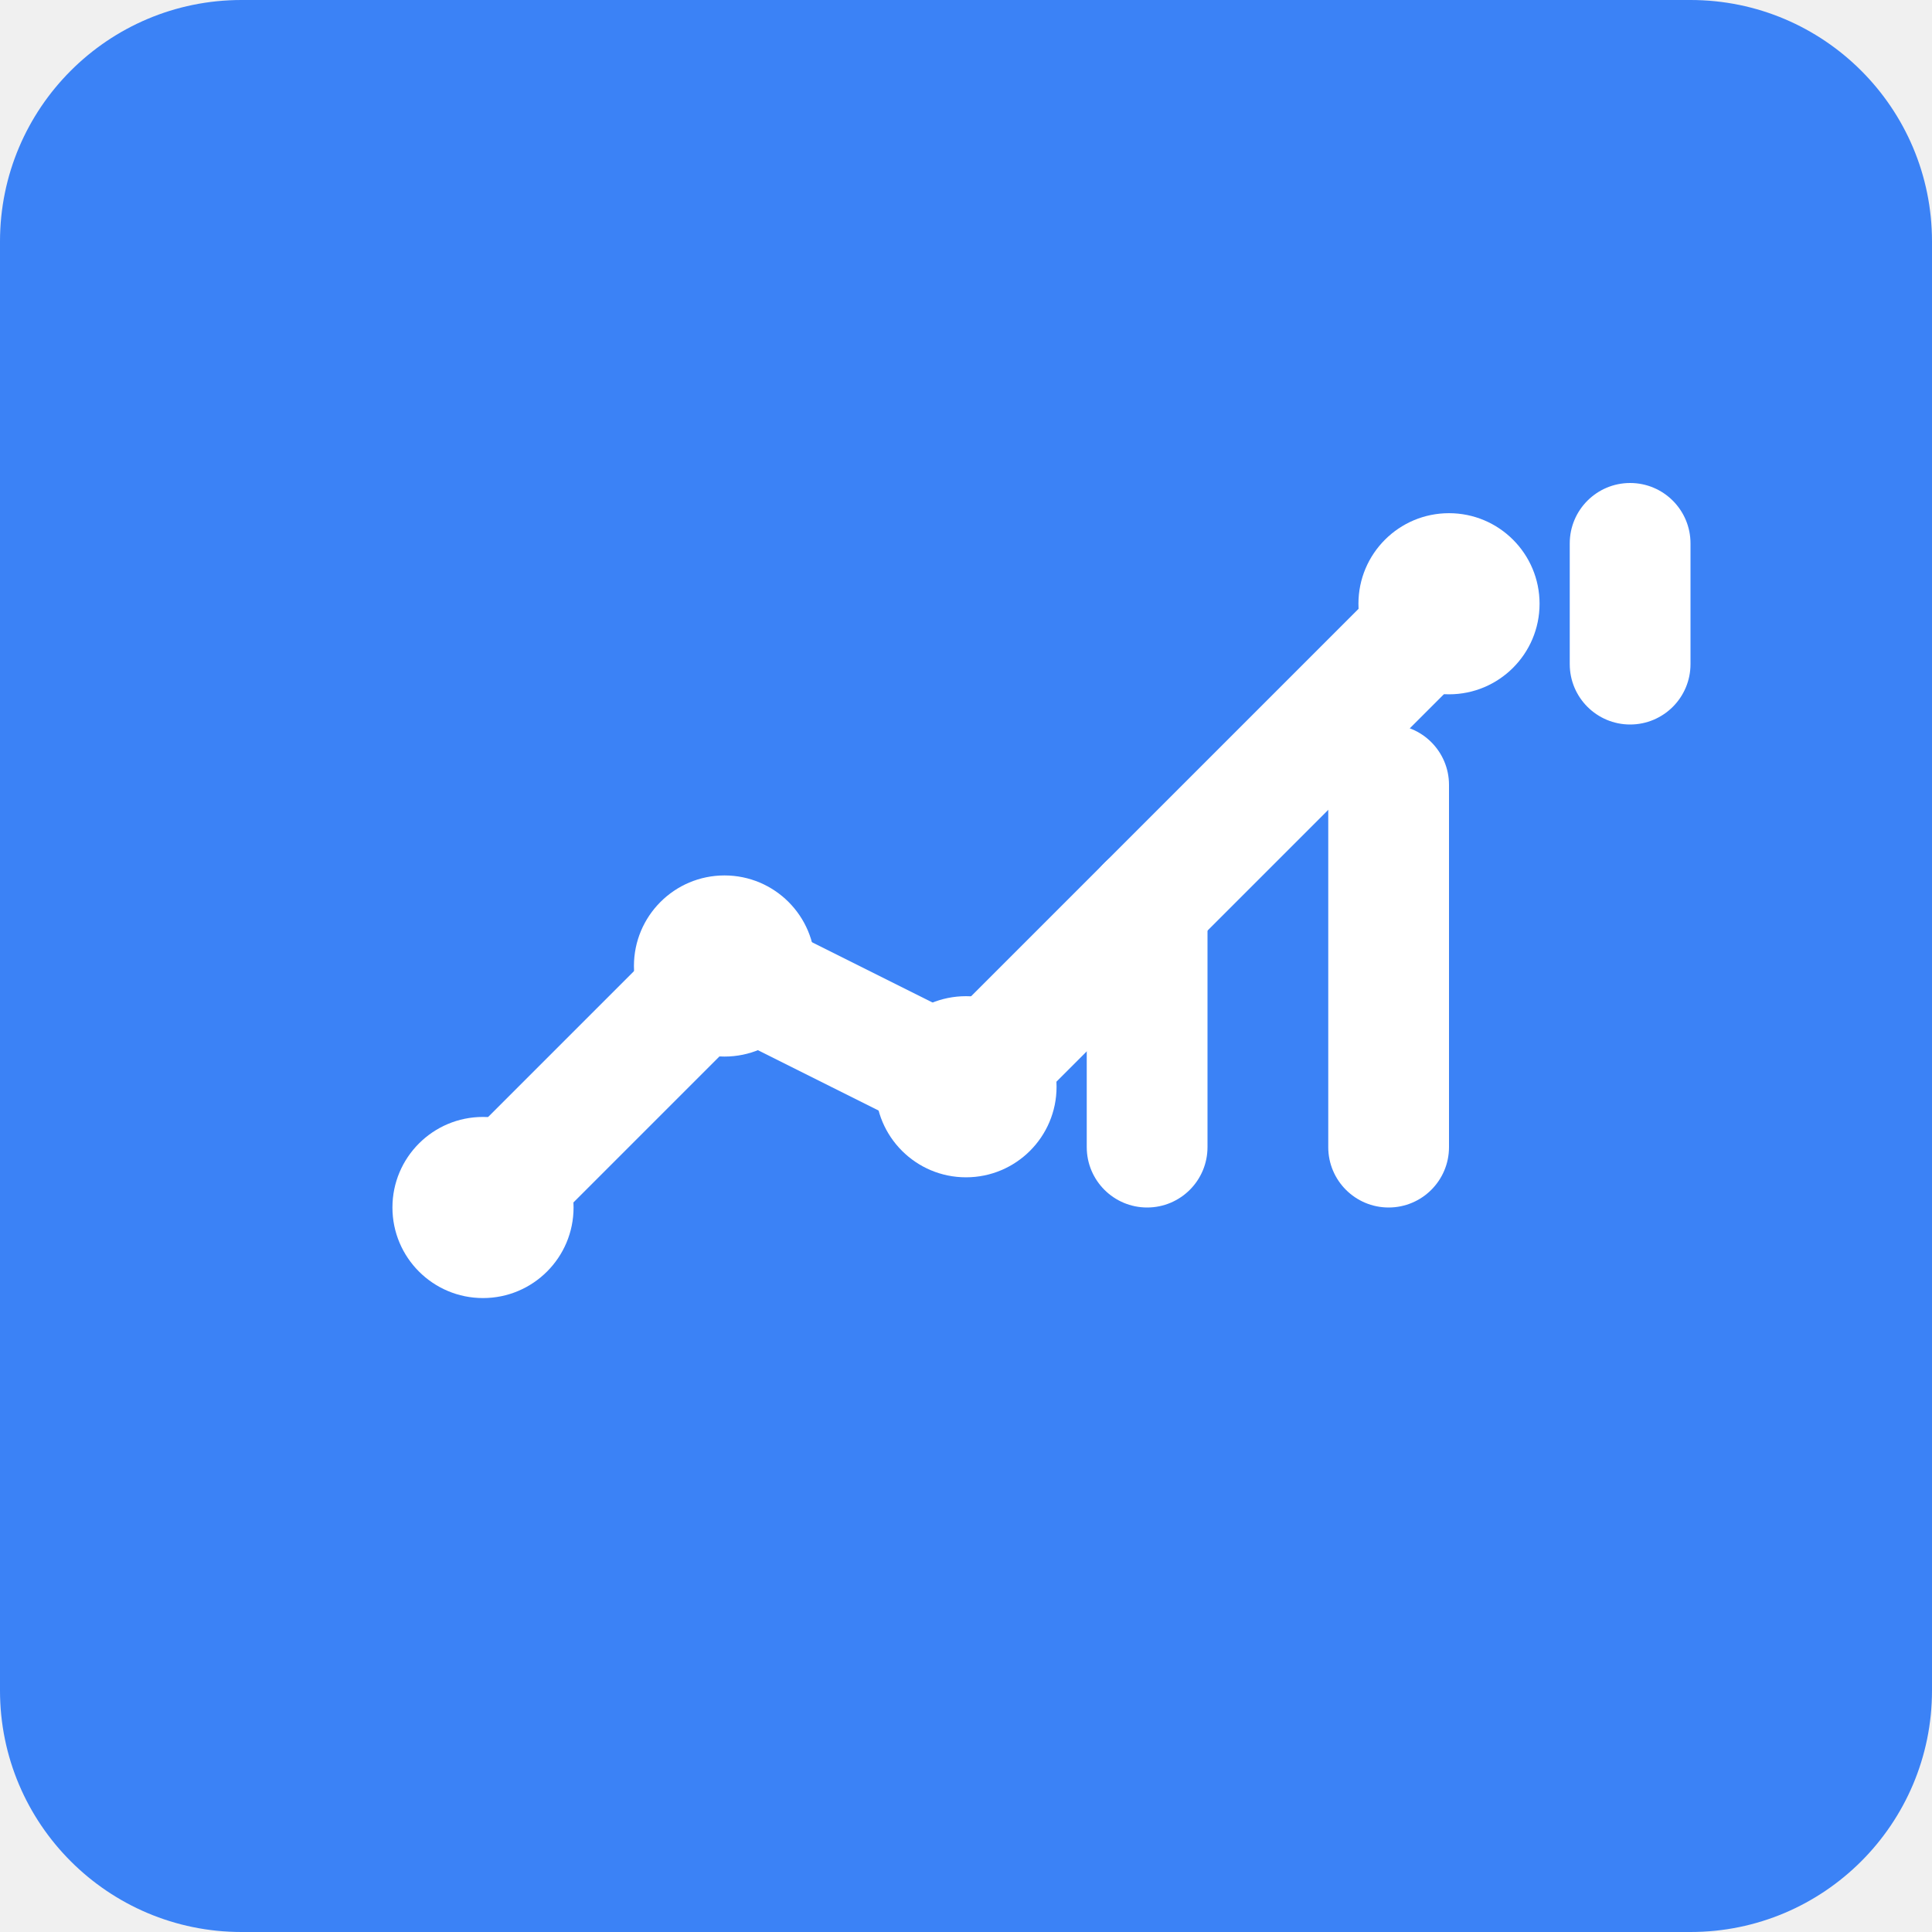
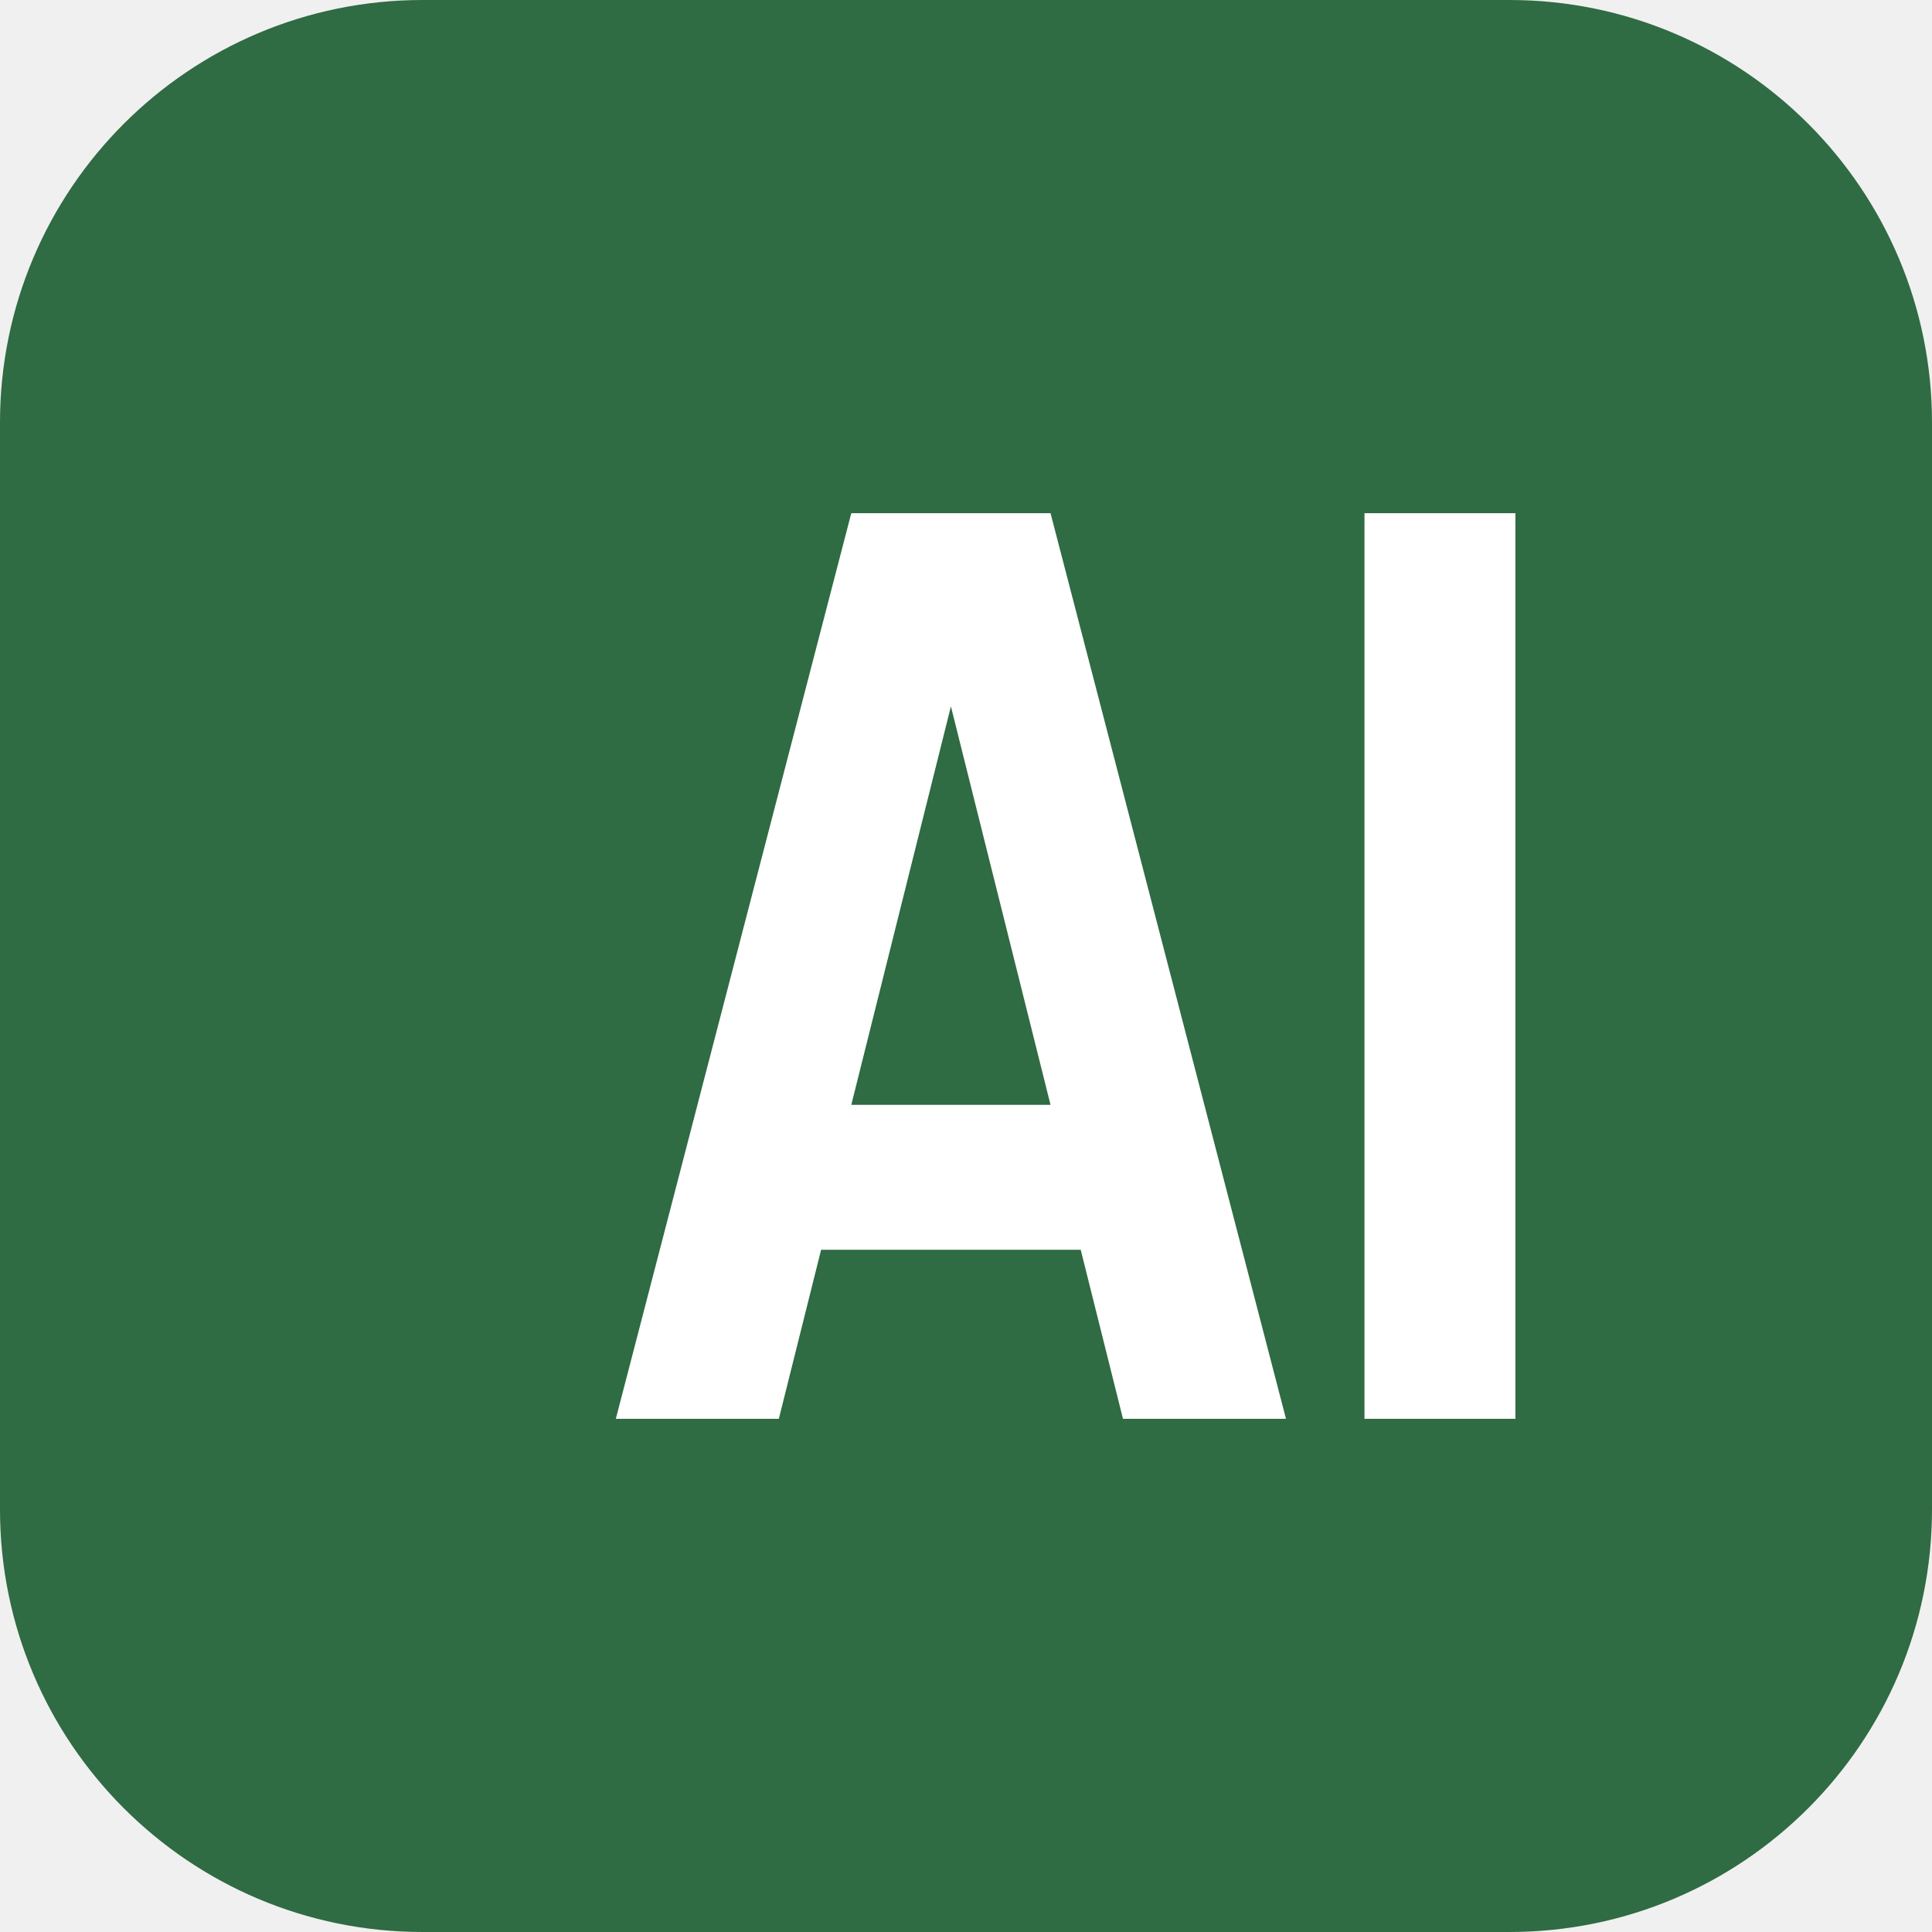
<svg xmlns="http://www.w3.org/2000/svg" viewBox="0 0 32 32" fill="none">
-   <rect width="32" height="32" rx="4" fill="#3b82f6" />
-   <path d="M8 20 L12 16 L16 18 L24 10" stroke="white" stroke-width="2" fill="none" stroke-linecap="round" stroke-linejoin="round" />
-   <circle cx="8" cy="20" r="1.5" fill="white" />
-   <circle cx="12" cy="16" r="1.5" fill="white" />
-   <circle cx="16" cy="18" r="1.5" fill="white" />
-   <circle cx="24" cy="10" r="1.5" fill="white" />
-   <rect x="26" y="8" width="2" height="4" rx="1" fill="white" />
-   <rect x="22" y="12" width="2" height="8" rx="1" fill="white" />
-   <rect x="18" y="14" width="2" height="6" rx="1" fill="white" />
+   <rect width="32" height="32" rx="7" fill="#2f6b43" />
+   <path d="M10.2 23.5L14.1 8.5H17.4L21.3 23.5H18.6L17.9 20.7H13.6L12.9 23.5H10.2ZM14.1 18.3H17.4L15.75 11.7L14.1 18.3Z" fill="white" />
+   <path d="M22.6 23.5V8.5H25.1V23.5H22.6Z" fill="white" />
</svg>
